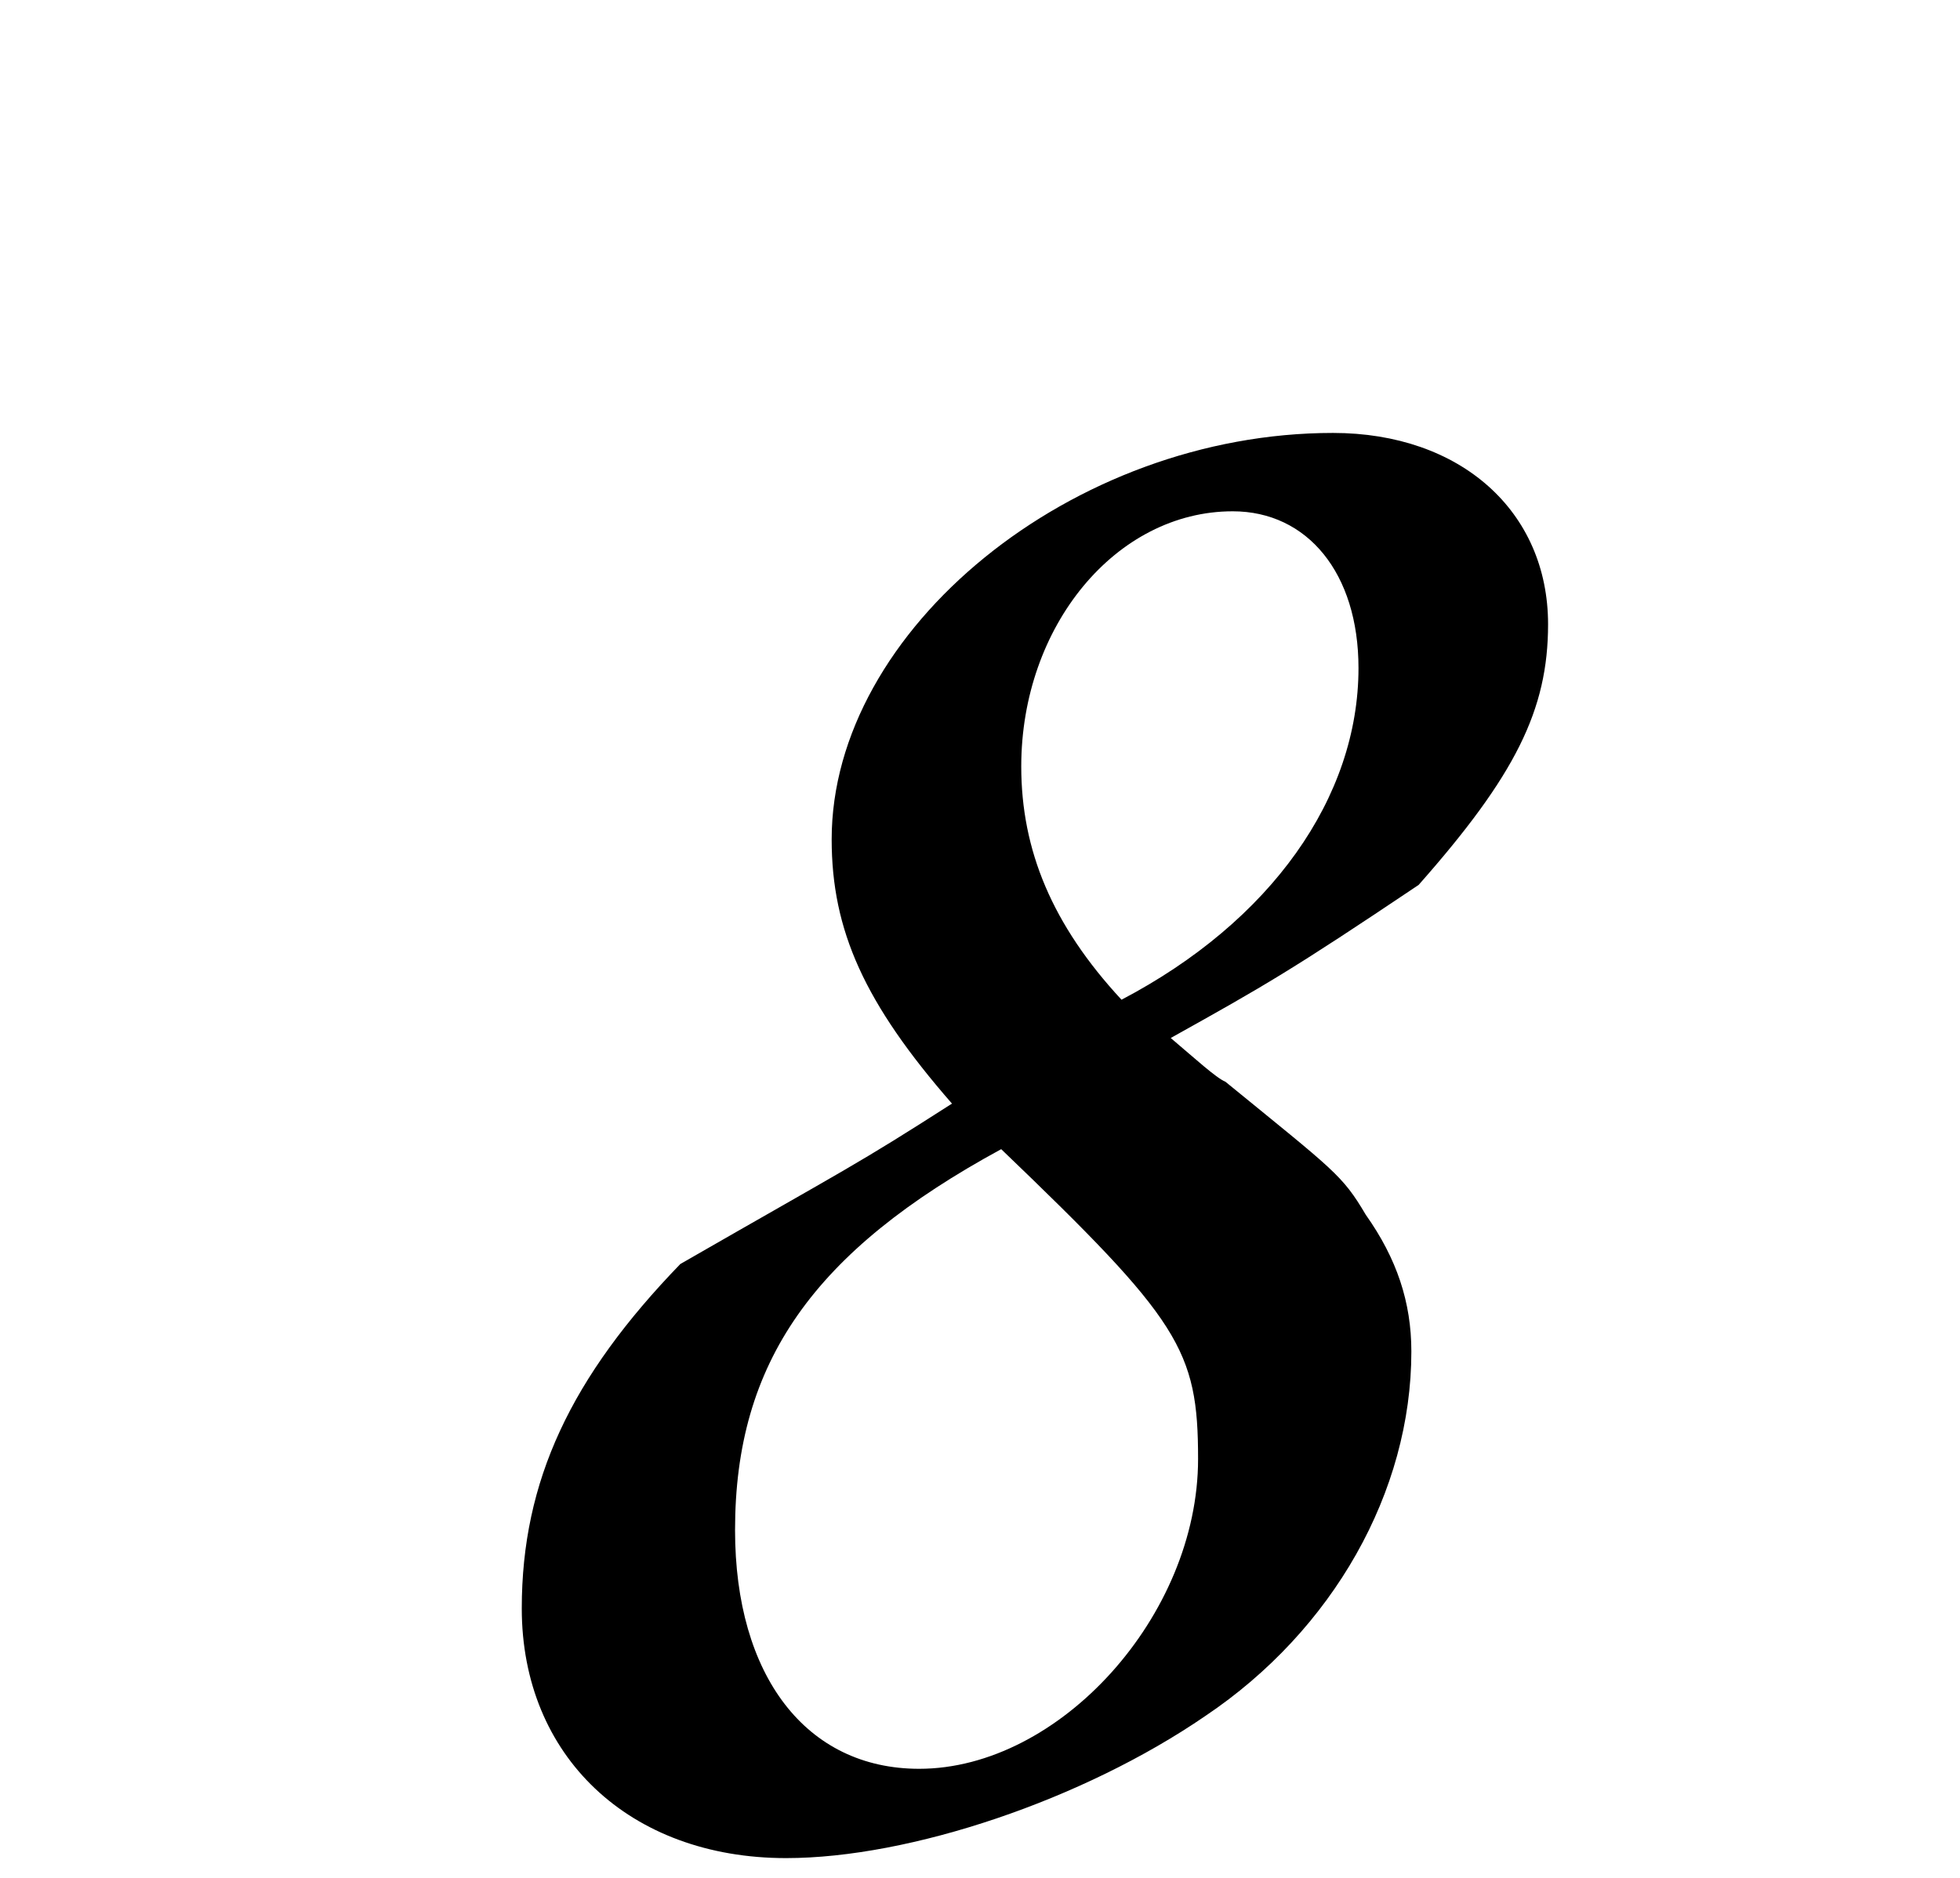
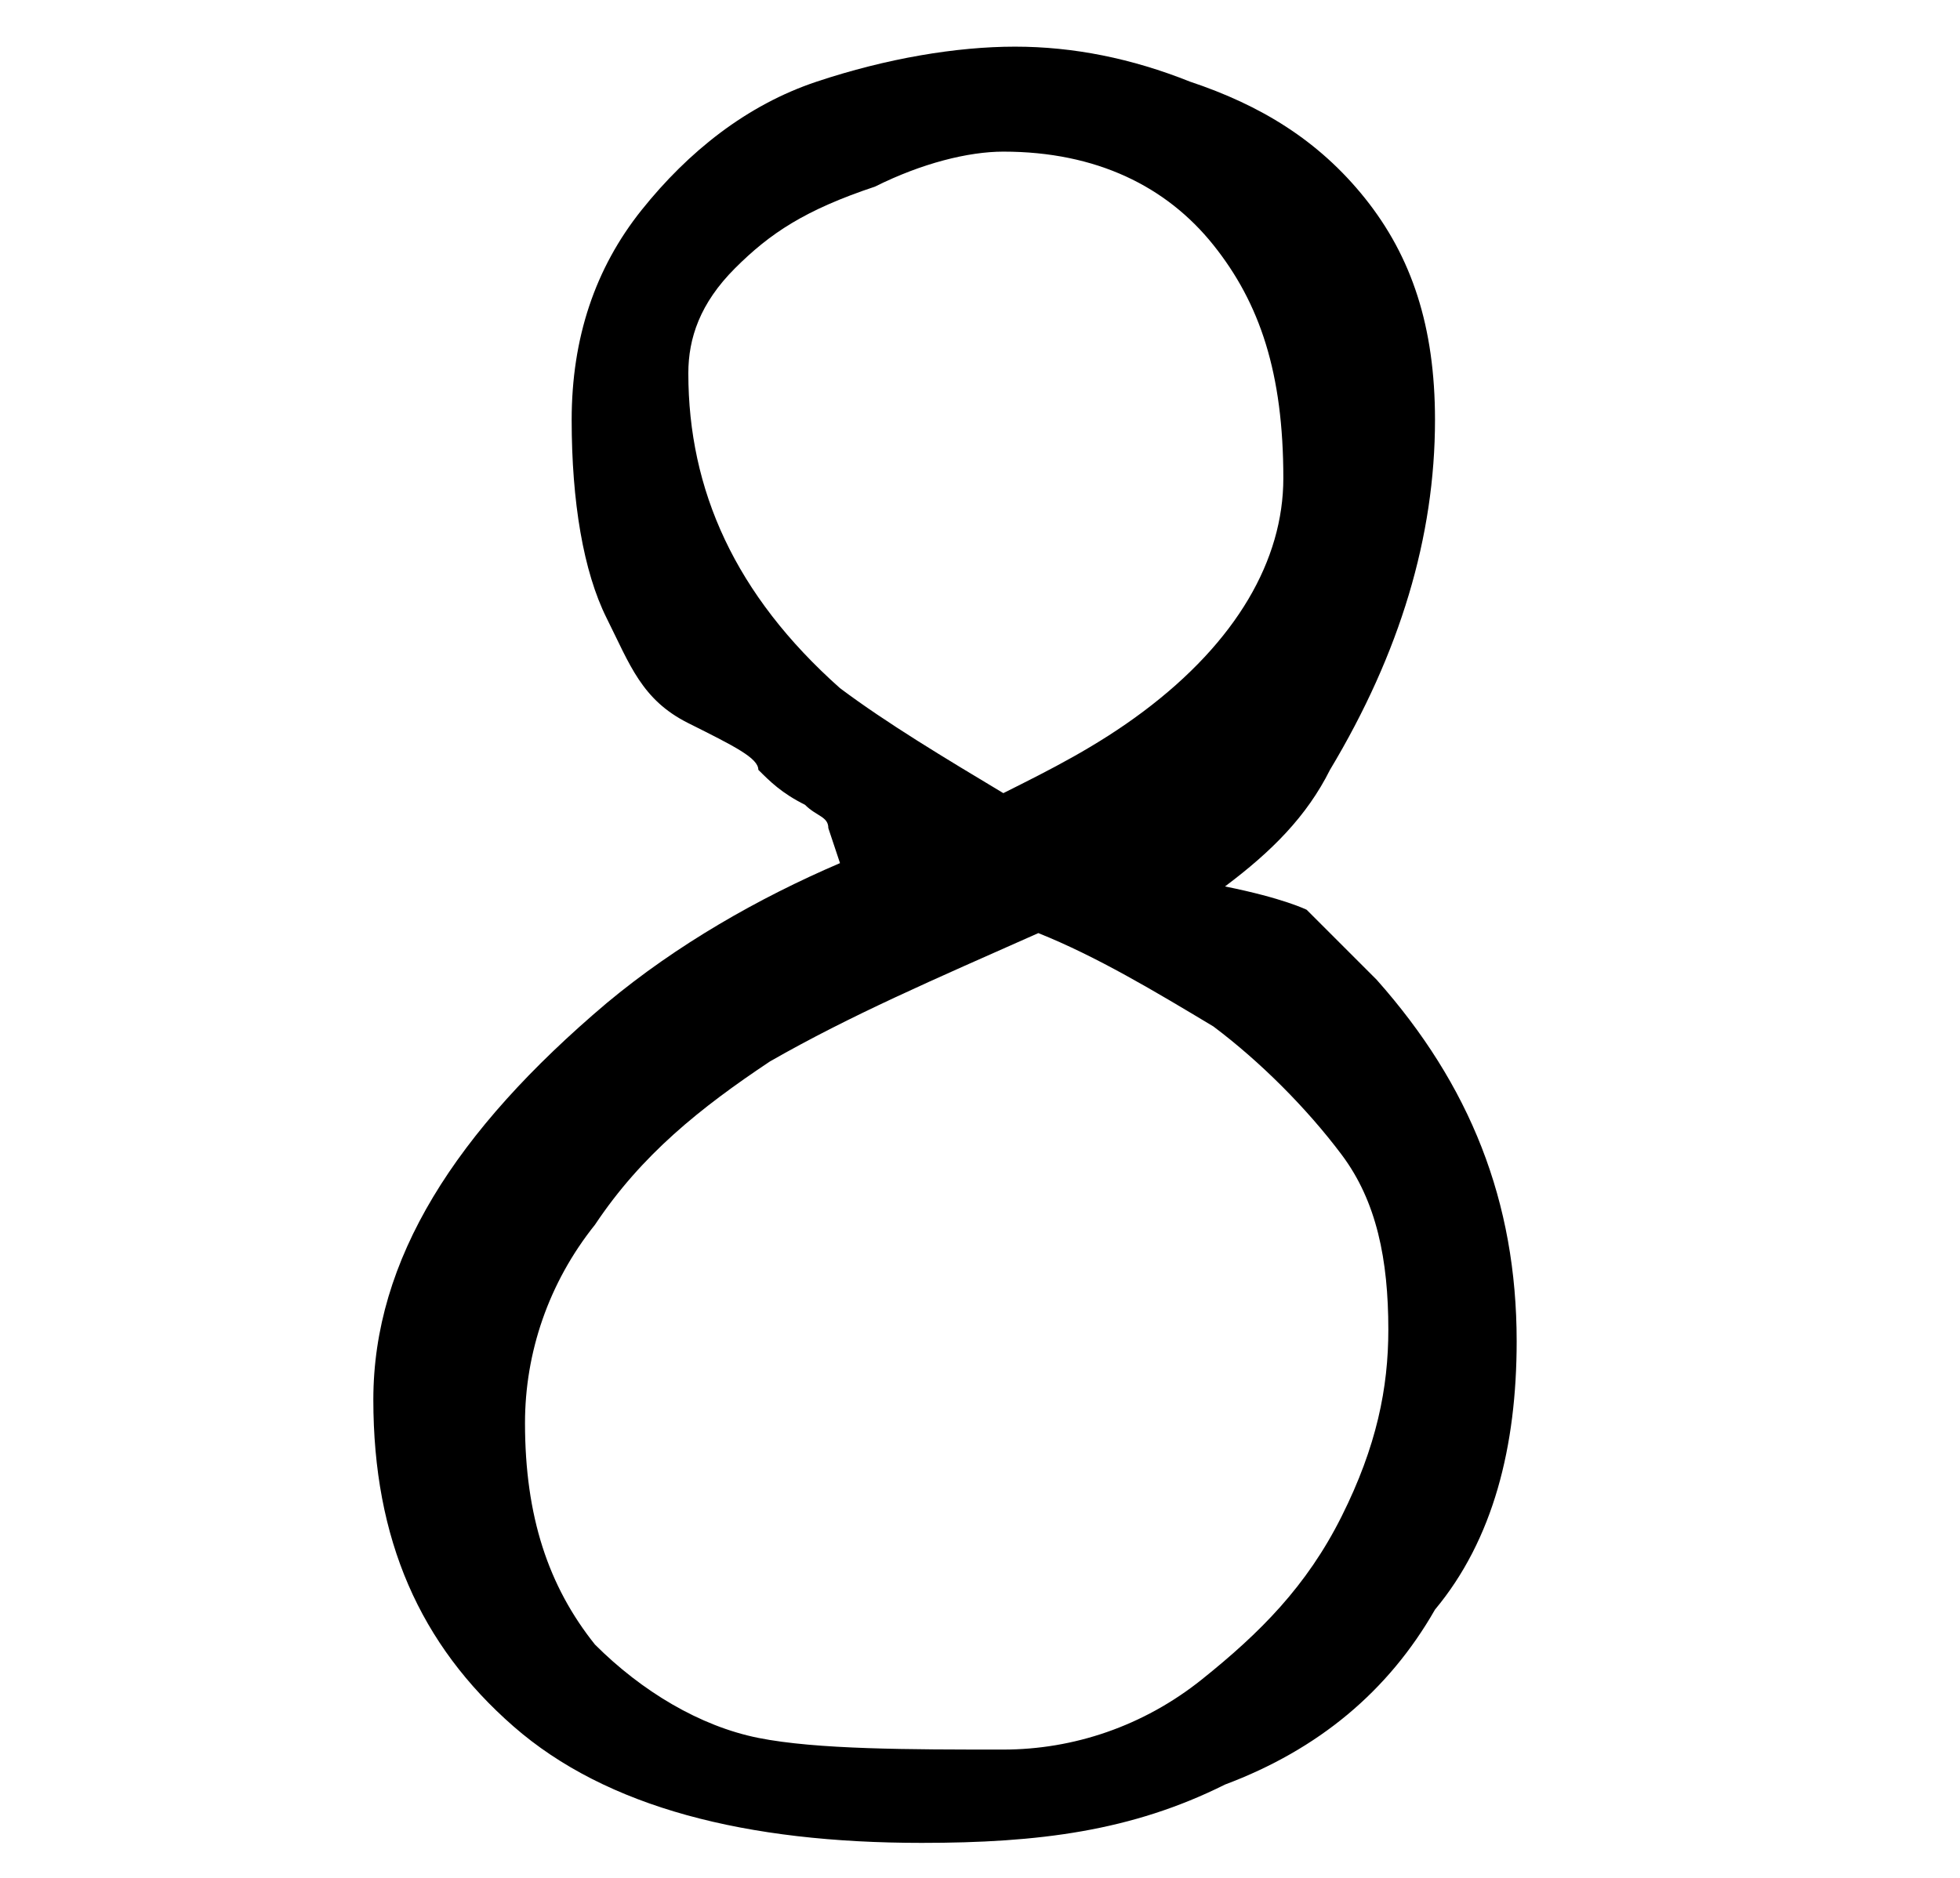
<svg xmlns="http://www.w3.org/2000/svg" version="1.1" id="Layer_1" x="0px" y="0px" viewBox="0 0 16.8 16.1" style="enable-background:new 0 0 16.8 16.1;" xml:space="preserve">
  <style type="text/css">
- 	.st0{font-family:"Barrio", cursive;}
- 	.st1{font-size:21px;}
+ 	.st0{enable-background:new    ;}
</style>
-   <text transform="matrix(1 0 0 1 2.8942 15.7274)" class="st0 st1 svgNoSelect">8</text>
+   <g class="st0">
+     <path d="M11.2,7.8c0,0,0.2,0.2,0.6,0.6c0.8,0.9,1.2,1.9,1.2,3.1c0,0.9-0.2,1.7-0.7,2.3c-0.4,0.7-1,1.2-1.8,1.5   c-0.8,0.4-1.6,0.5-2.6,0.5c-1.5,0-2.7-0.3-3.5-1c-0.8-0.7-1.2-1.6-1.2-2.8c0-1.2,0.7-2.3,2-3.4c0.6-0.5,1.3-0.9,2-1.2L7.1,7.1   C7.1,7,7,7,6.9,6.9C6.7,6.8,6.6,6.7,6.5,6.6C6.5,6.5,6.3,6.4,5.9,6.2S5.4,5.7,5.2,5.3c-0.2-0.4-0.3-1-0.3-1.7   c0-0.7,0.2-1.3,0.6-1.8c0.4-0.5,0.9-0.9,1.5-1.1c0.6-0.2,1.2-0.3,1.7-0.3c0.5,0,1,0.1,1.5,0.3c0.6,0.2,1.1,0.5,1.5,1   c0.4,0.5,0.6,1.1,0.6,1.9c0,1-0.3,2-0.9,3c-0.2,0.4-0.5,0.7-0.9,1C11,7.7,11.2,7.8,11.2,7.8z M10.3,14.4c0.5-0.4,0.9-0.8,1.2-1.4   c0.3-0.6,0.4-1.1,0.4-1.6c0-0.6-0.1-1.1-0.4-1.5c-0.3-0.4-0.7-0.8-1.1-1.1c-0.5-0.3-1-0.6-1.5-0.8C8,8.4,7.3,8.7,6.6,9.1   C6,9.5,5.5,9.9,5.1,10.5c-0.4,0.5-0.6,1.1-0.6,1.7c0,0.8,0.2,1.4,0.6,1.9c0.4,0.4,0.9,0.7,1.4,0.8S7.8,15,8.6,15   C9.2,15,9.8,14.8,10.3,14.4z M7.2,5.9c0.4,0.3,0.9,0.6,1.4,0.9C9,6.6,9.4,6.4,9.8,6.1c0.8-0.6,1.2-1.3,1.2-2c0-0.9-0.2-1.5-0.6-2   c-0.4-0.5-1-0.8-1.8-0.8c-0.3,0-0.7,0.1-1.1,0.3C6.9,1.8,6.6,2,6.3,2.3C6,2.6,5.9,2.9,5.9,3.2C5.9,4.2,6.3,5.1,7.2,5.9z" />
+   </g>
</svg>
